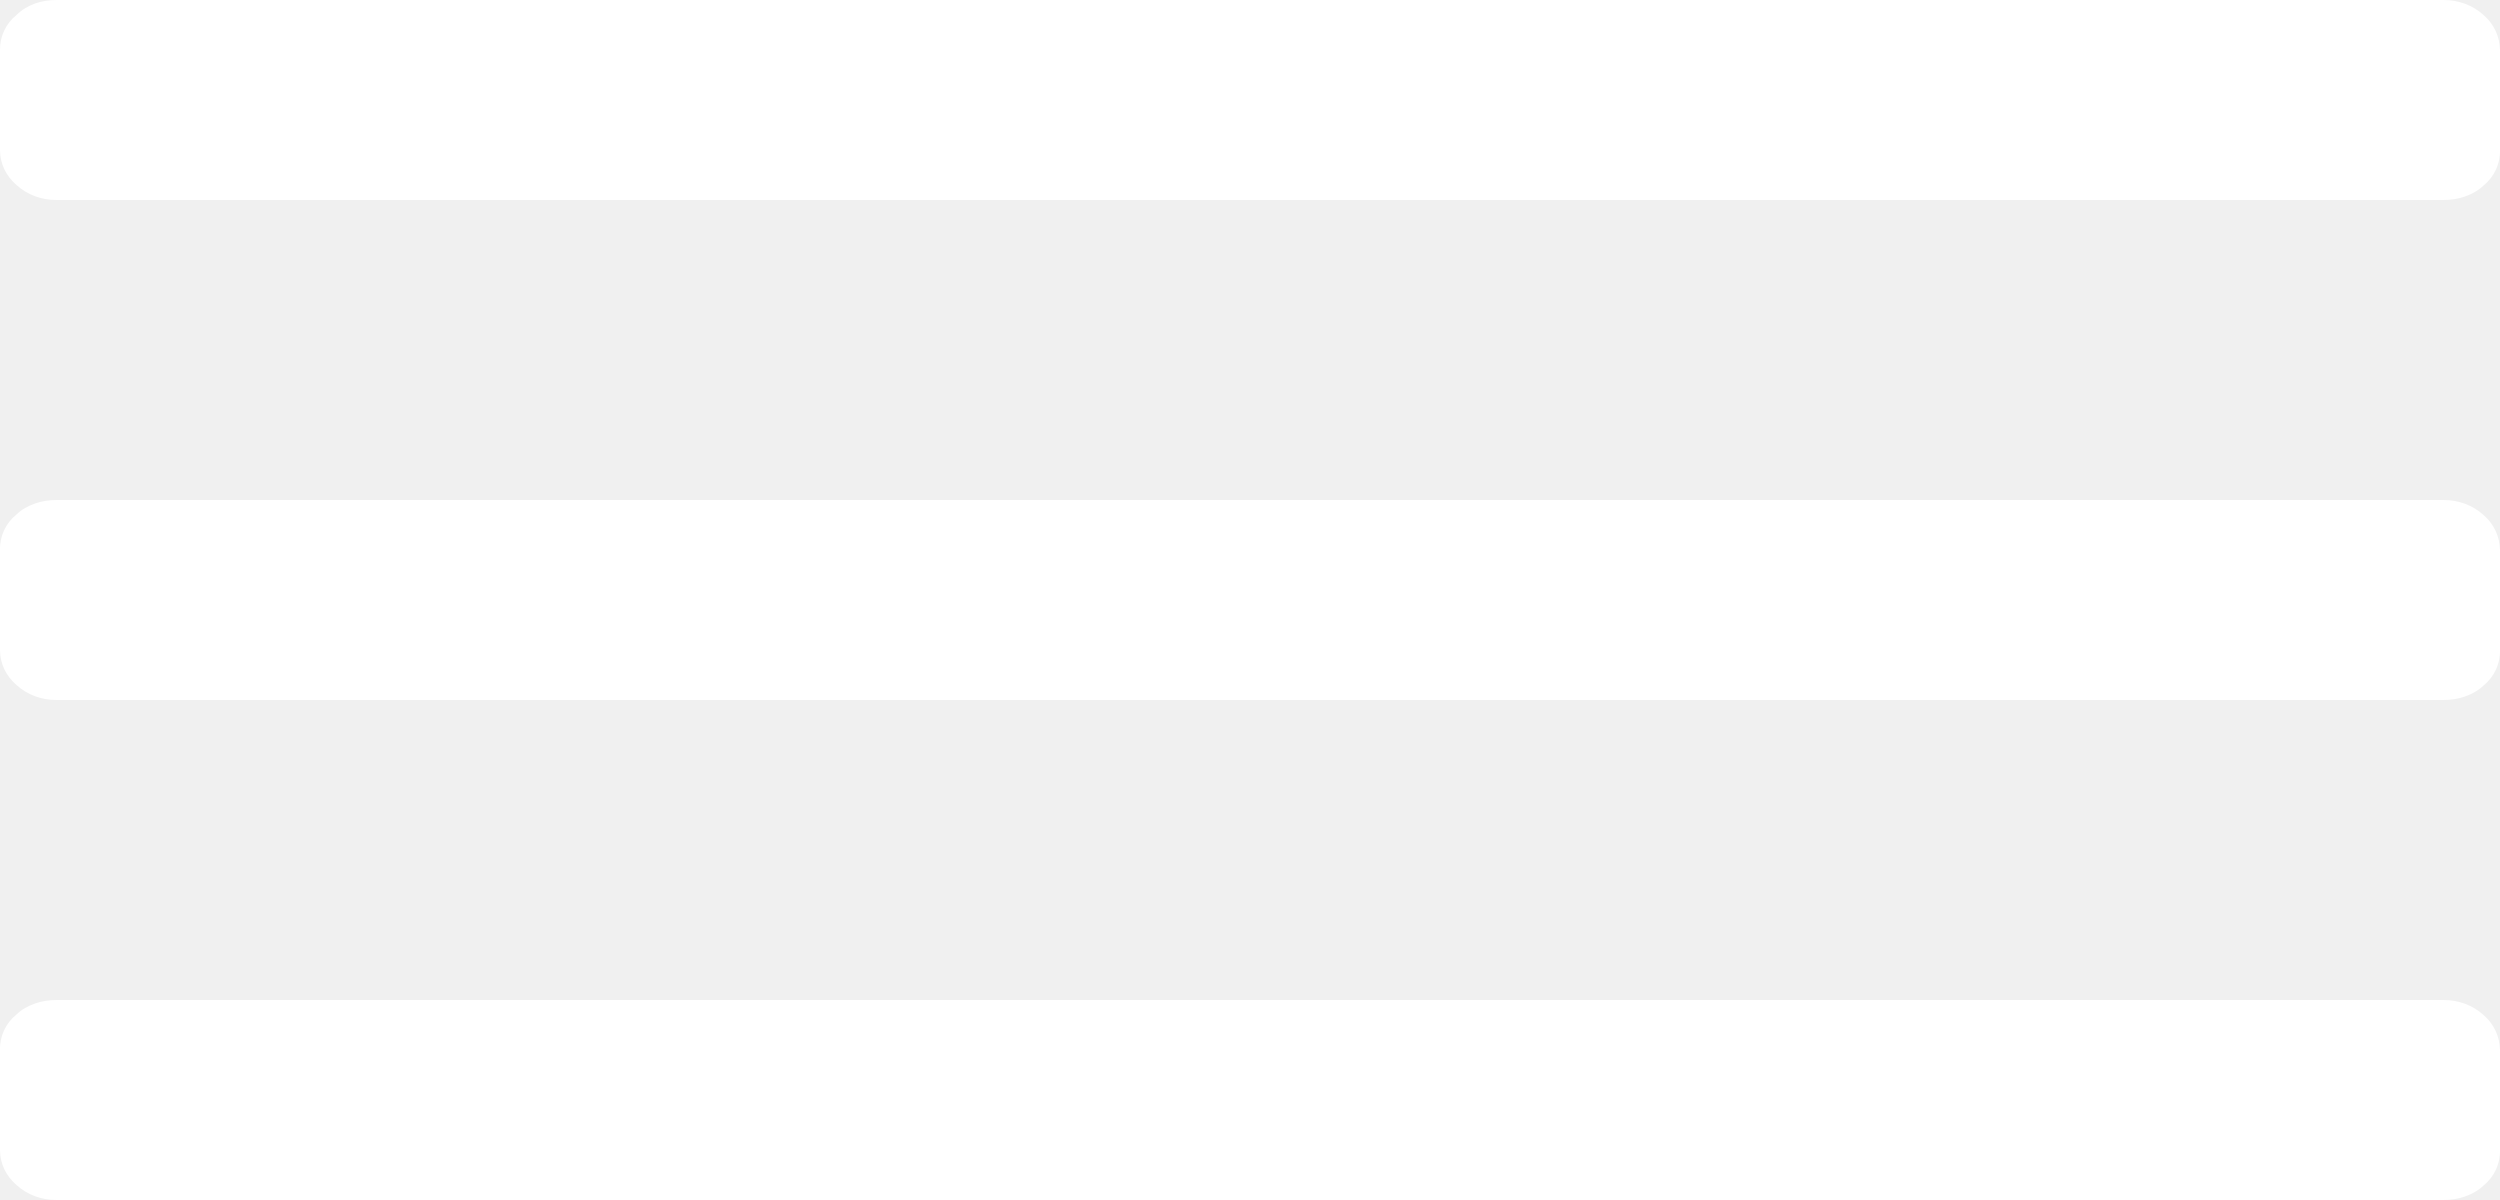
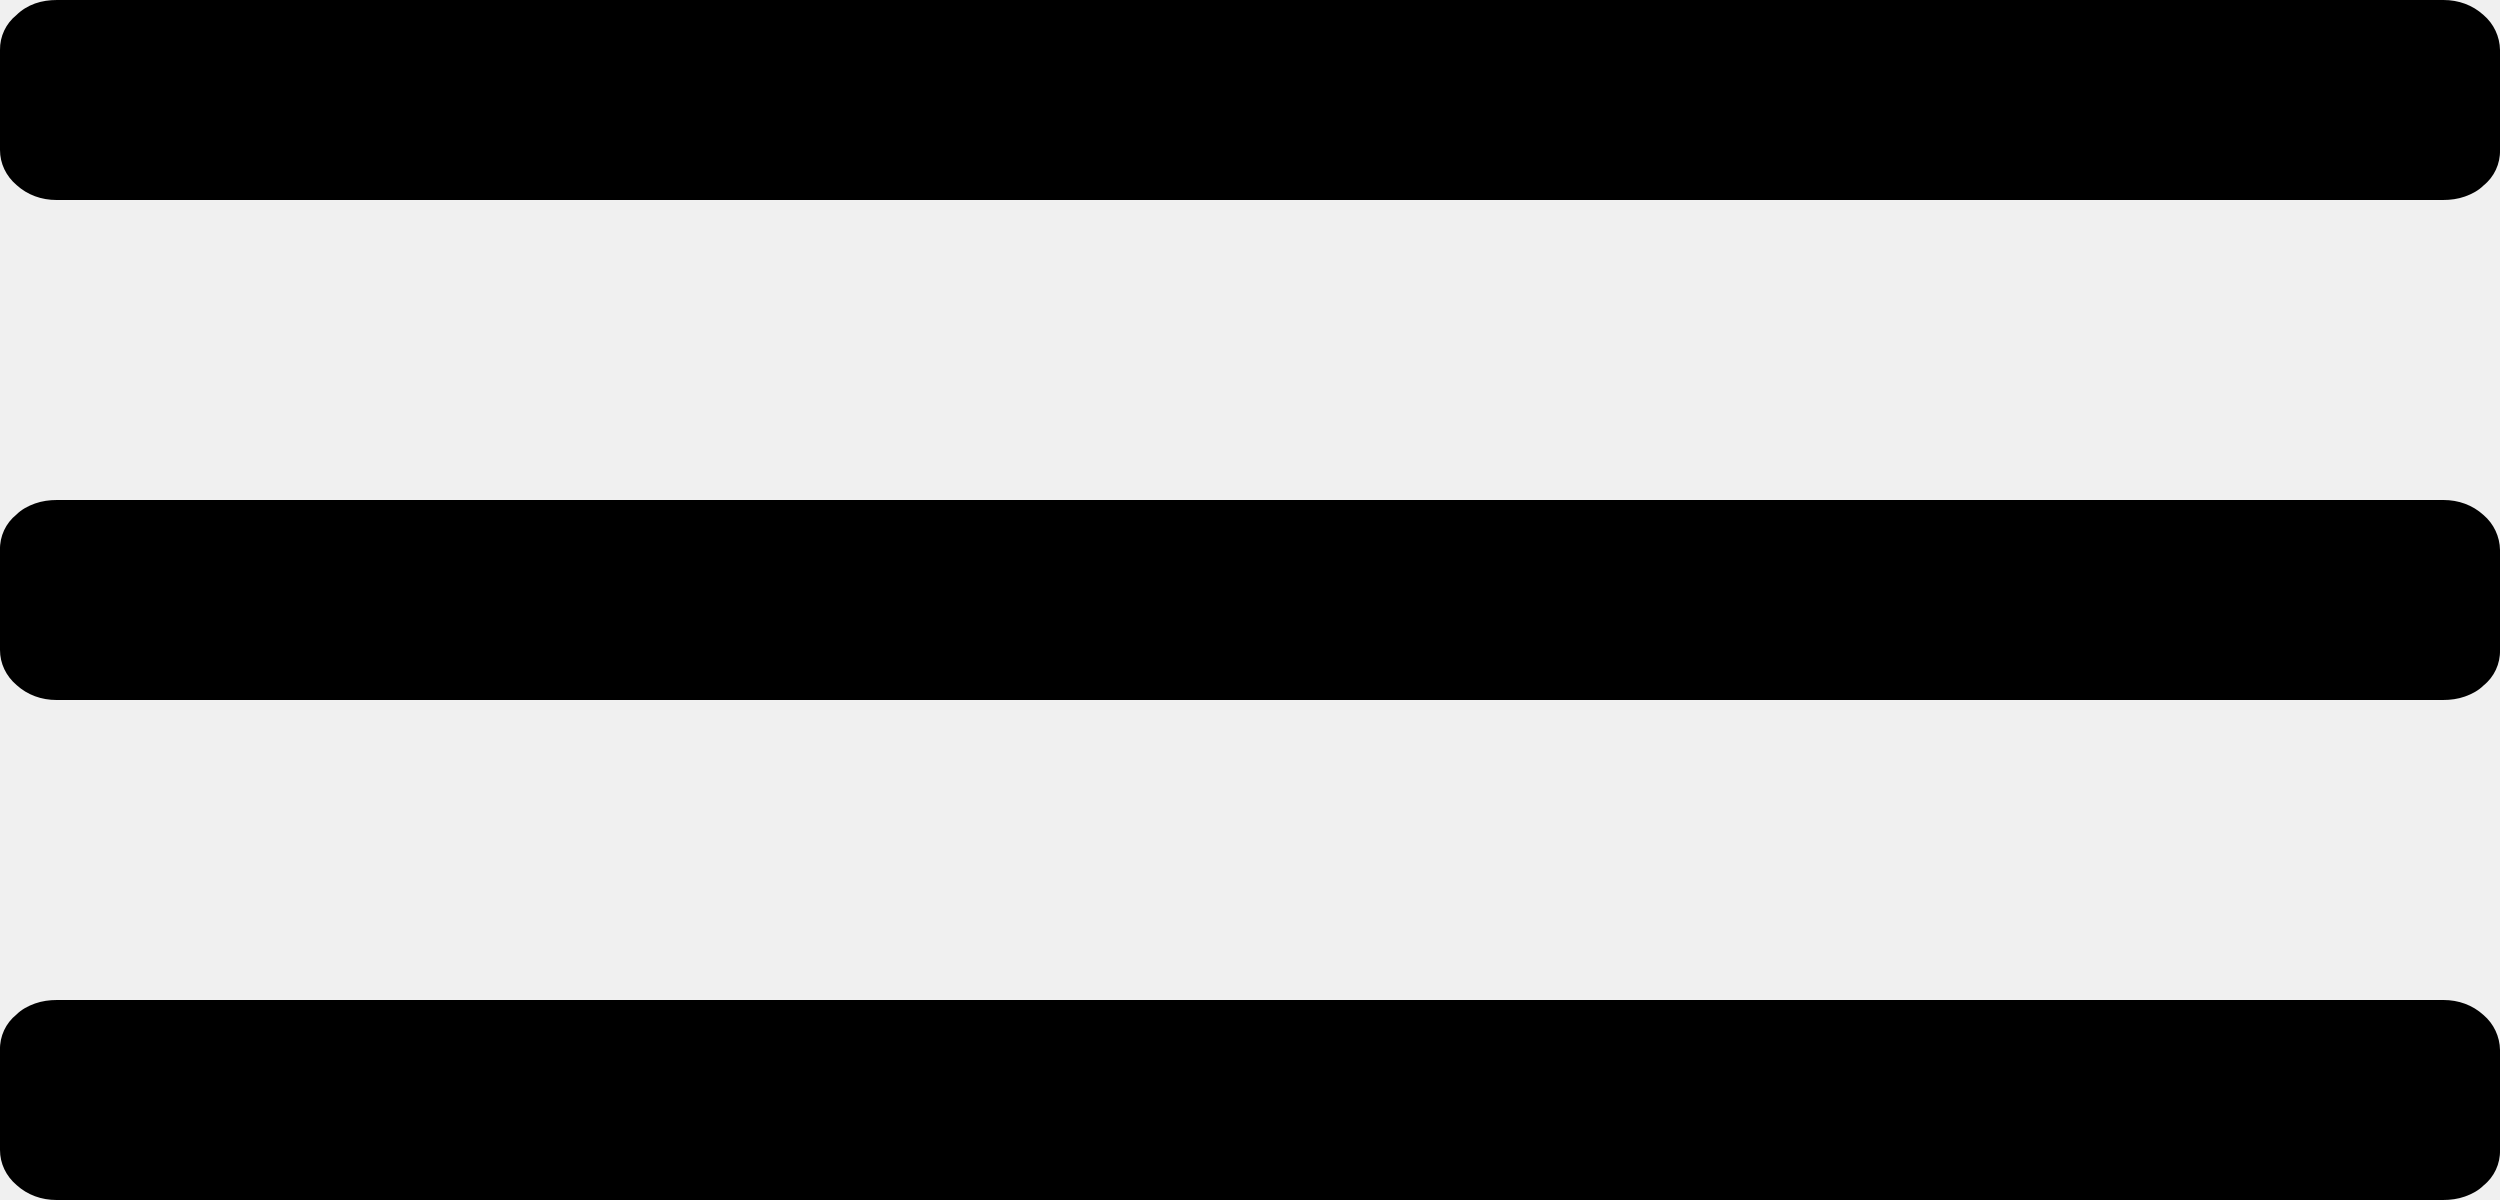
- <svg xmlns="http://www.w3.org/2000/svg" width="50" height="24" fill="none">
-   <path d="M1.14 0C.99 0 .84.02.7.07S.43.2.33.3A.88.88 0 0 0 0 1v2c0 .27.12.52.33.7.22.2.5.3.8.3h47.73c.15 0 .3-.02.44-.07s.27-.12.37-.22A.88.88 0 0 0 50 3V1a.94.94 0 0 0-.33-.7c-.22-.2-.5-.3-.8-.3H1.13Zm0 10c-.15 0-.3.02-.44.07s-.27.12-.37.22A.88.88 0 0 0 0 11v2c0 .27.12.52.33.7.22.2.5.3.8.3h47.73c.15 0 .3-.02.44-.07s.27-.12.37-.22A.88.88 0 0 0 50 13v-2a.94.94 0 0 0-.33-.7c-.22-.2-.5-.3-.8-.3H1.13Zm0 10c-.15 0-.3.02-.44.07s-.27.12-.37.22A.88.88 0 0 0 0 21v2c0 .27.12.52.33.7.22.2.5.3.8.3h47.73c.15 0 .3-.02.44-.07s.27-.12.37-.22A.88.88 0 0 0 50 23v-2a.94.94 0 0 0-.33-.7c-.22-.2-.5-.3-.8-.3H1.13Z" fill="#fff" />
+ <svg xmlns="http://www.w3.org/2000/svg" width="50" height="24">
+   <path d="M1.14 0C.99 0 .84.02.7.07S.43.2.33.3A.88.88 0 0 0 0 1v2c0 .27.12.52.33.7.22.2.5.3.8.3h47.73c.15 0 .3-.02.44-.07s.27-.12.37-.22A.88.88 0 0 0 50 3V1a.94.94 0 0 0-.33-.7c-.22-.2-.5-.3-.8-.3H1.13Zm0 10c-.15 0-.3.02-.44.07s-.27.12-.37.22A.88.88 0 0 0 0 11v2c0 .27.12.52.33.7.22.2.5.3.8.3h47.73c.15 0 .3-.02.44-.07s.27-.12.37-.22A.88.88 0 0 0 50 13v-2a.94.94 0 0 0-.33-.7c-.22-.2-.5-.3-.8-.3H1.13Zm0 10c-.15 0-.3.02-.44.07s-.27.12-.37.22A.88.88 0 0 0 0 21v2c0 .27.12.52.33.7.22.2.5.3.8.3h47.73c.15 0 .3-.02.44-.07s.27-.12.37-.22A.88.88 0 0 0 50 23v-2a.94.94 0 0 0-.33-.7c-.22-.2-.5-.3-.8-.3H1.13Z" />
</svg>
